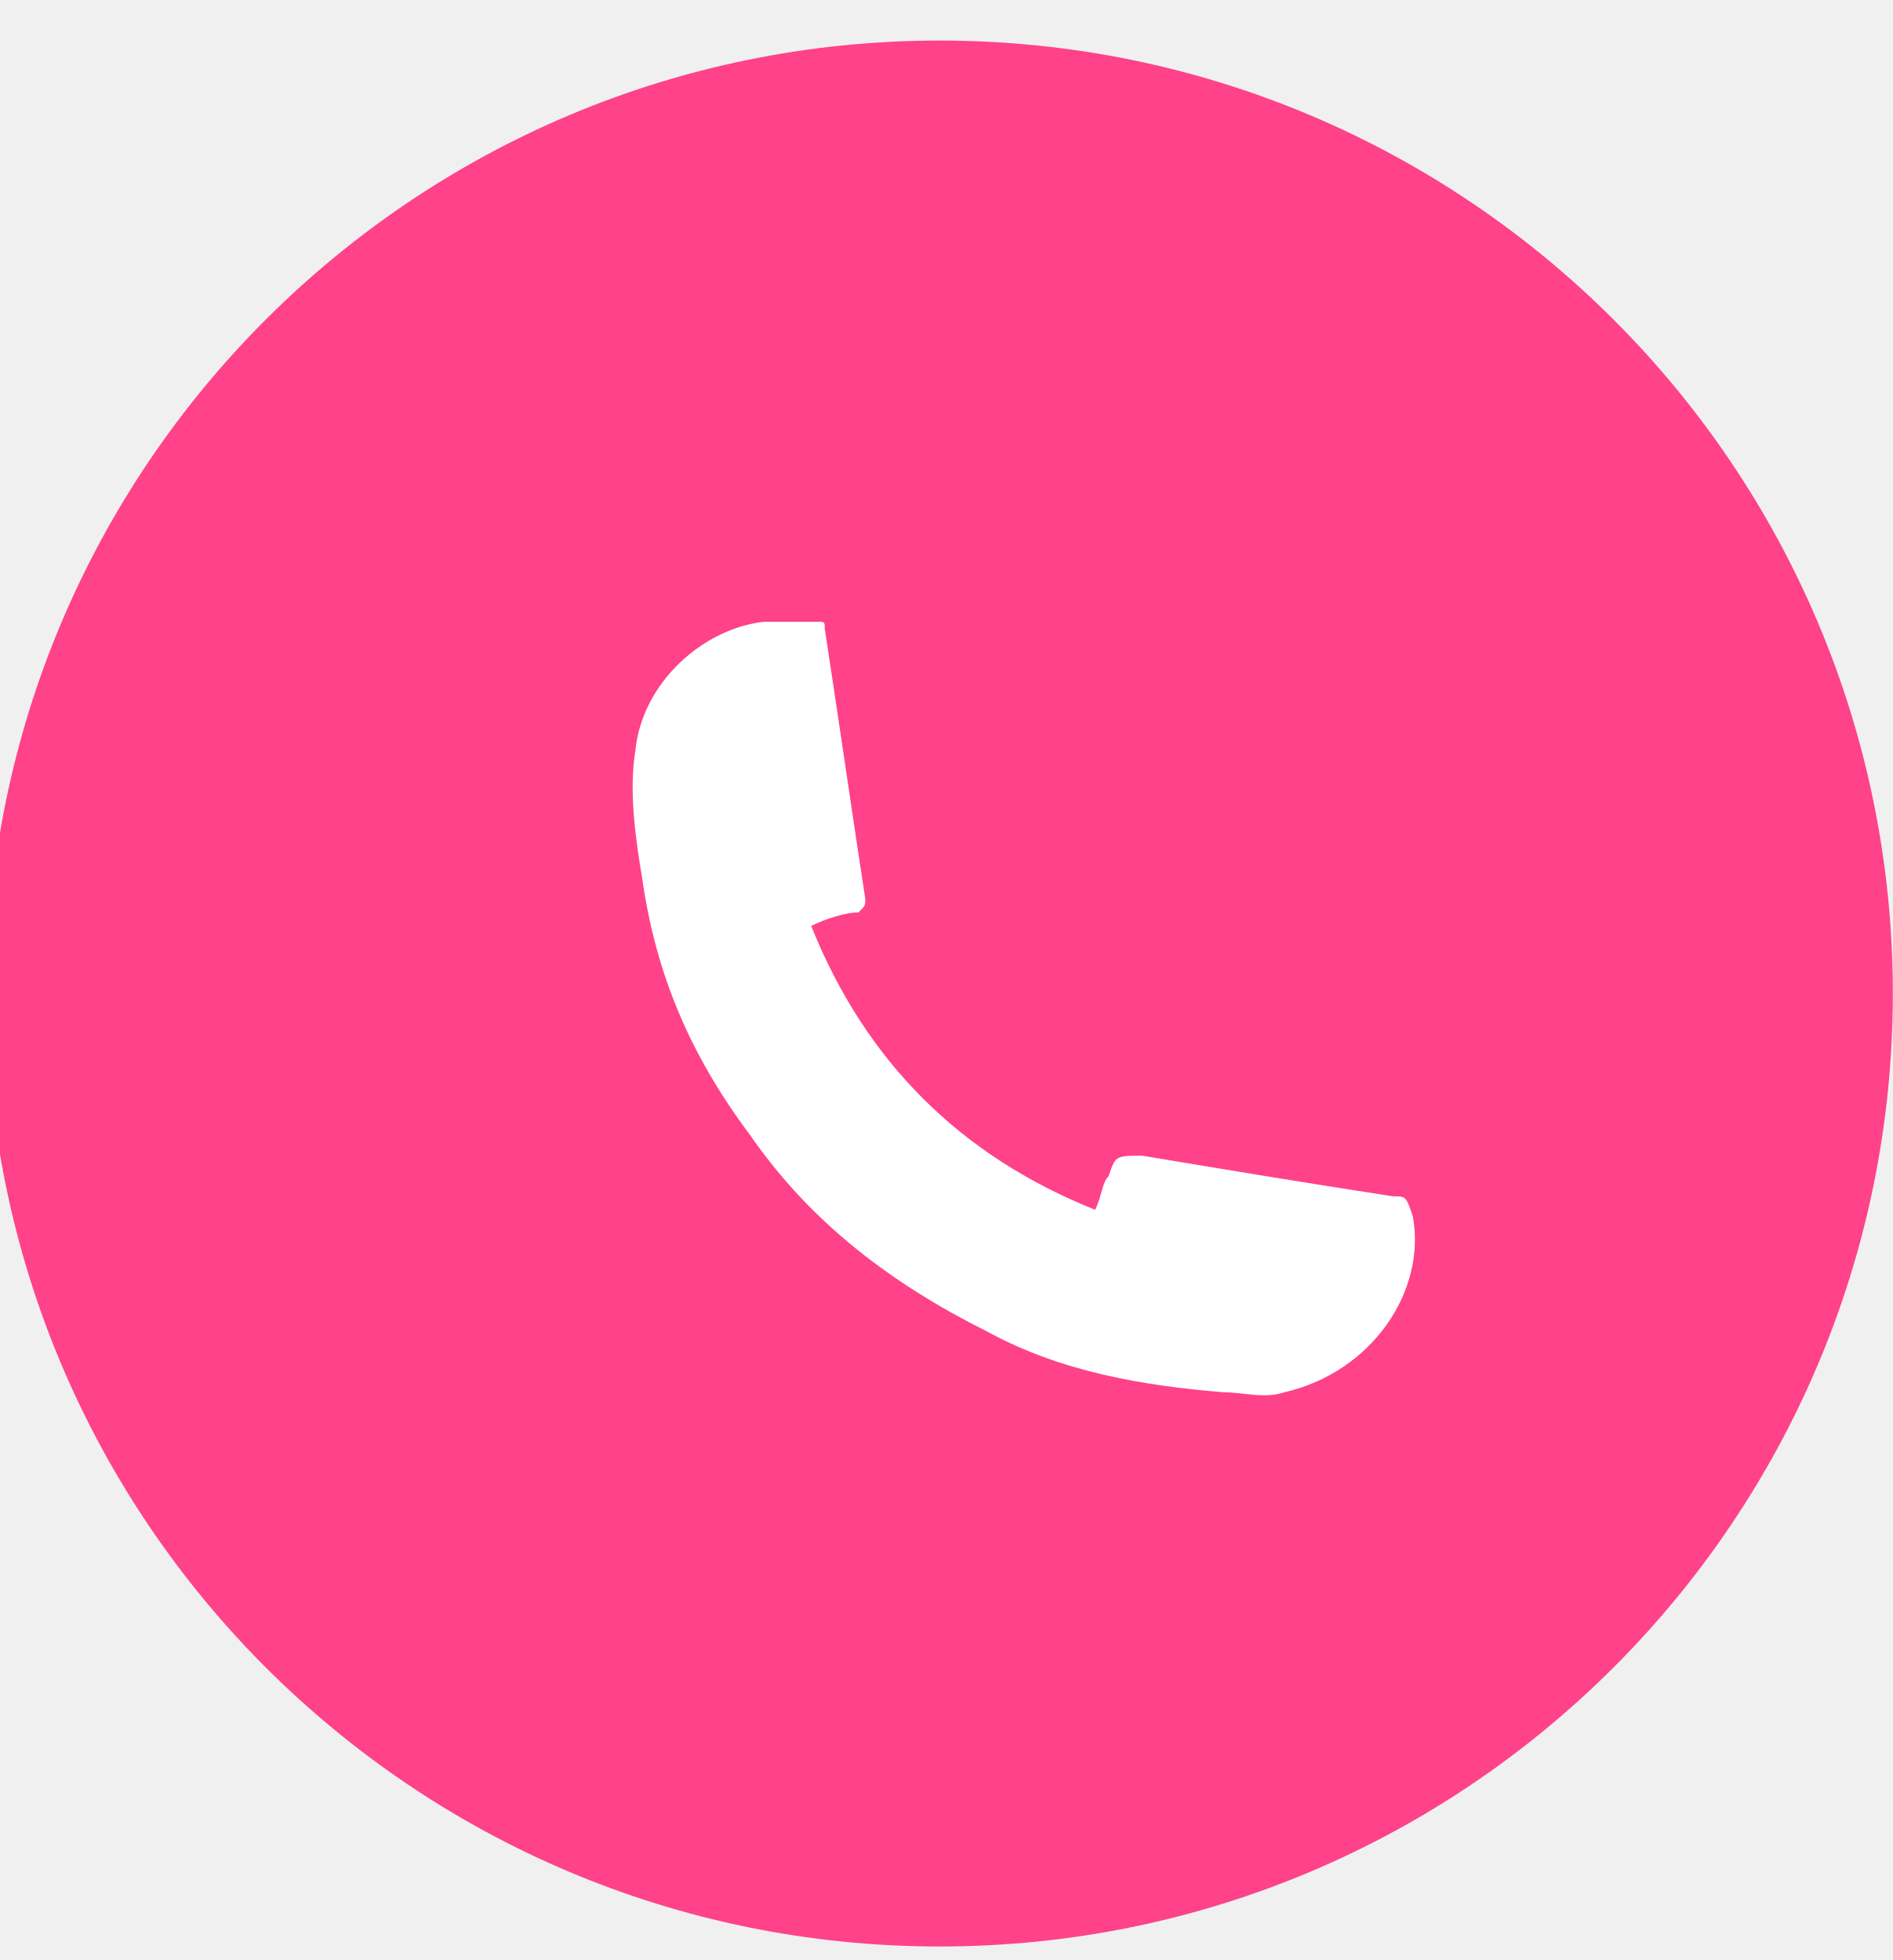
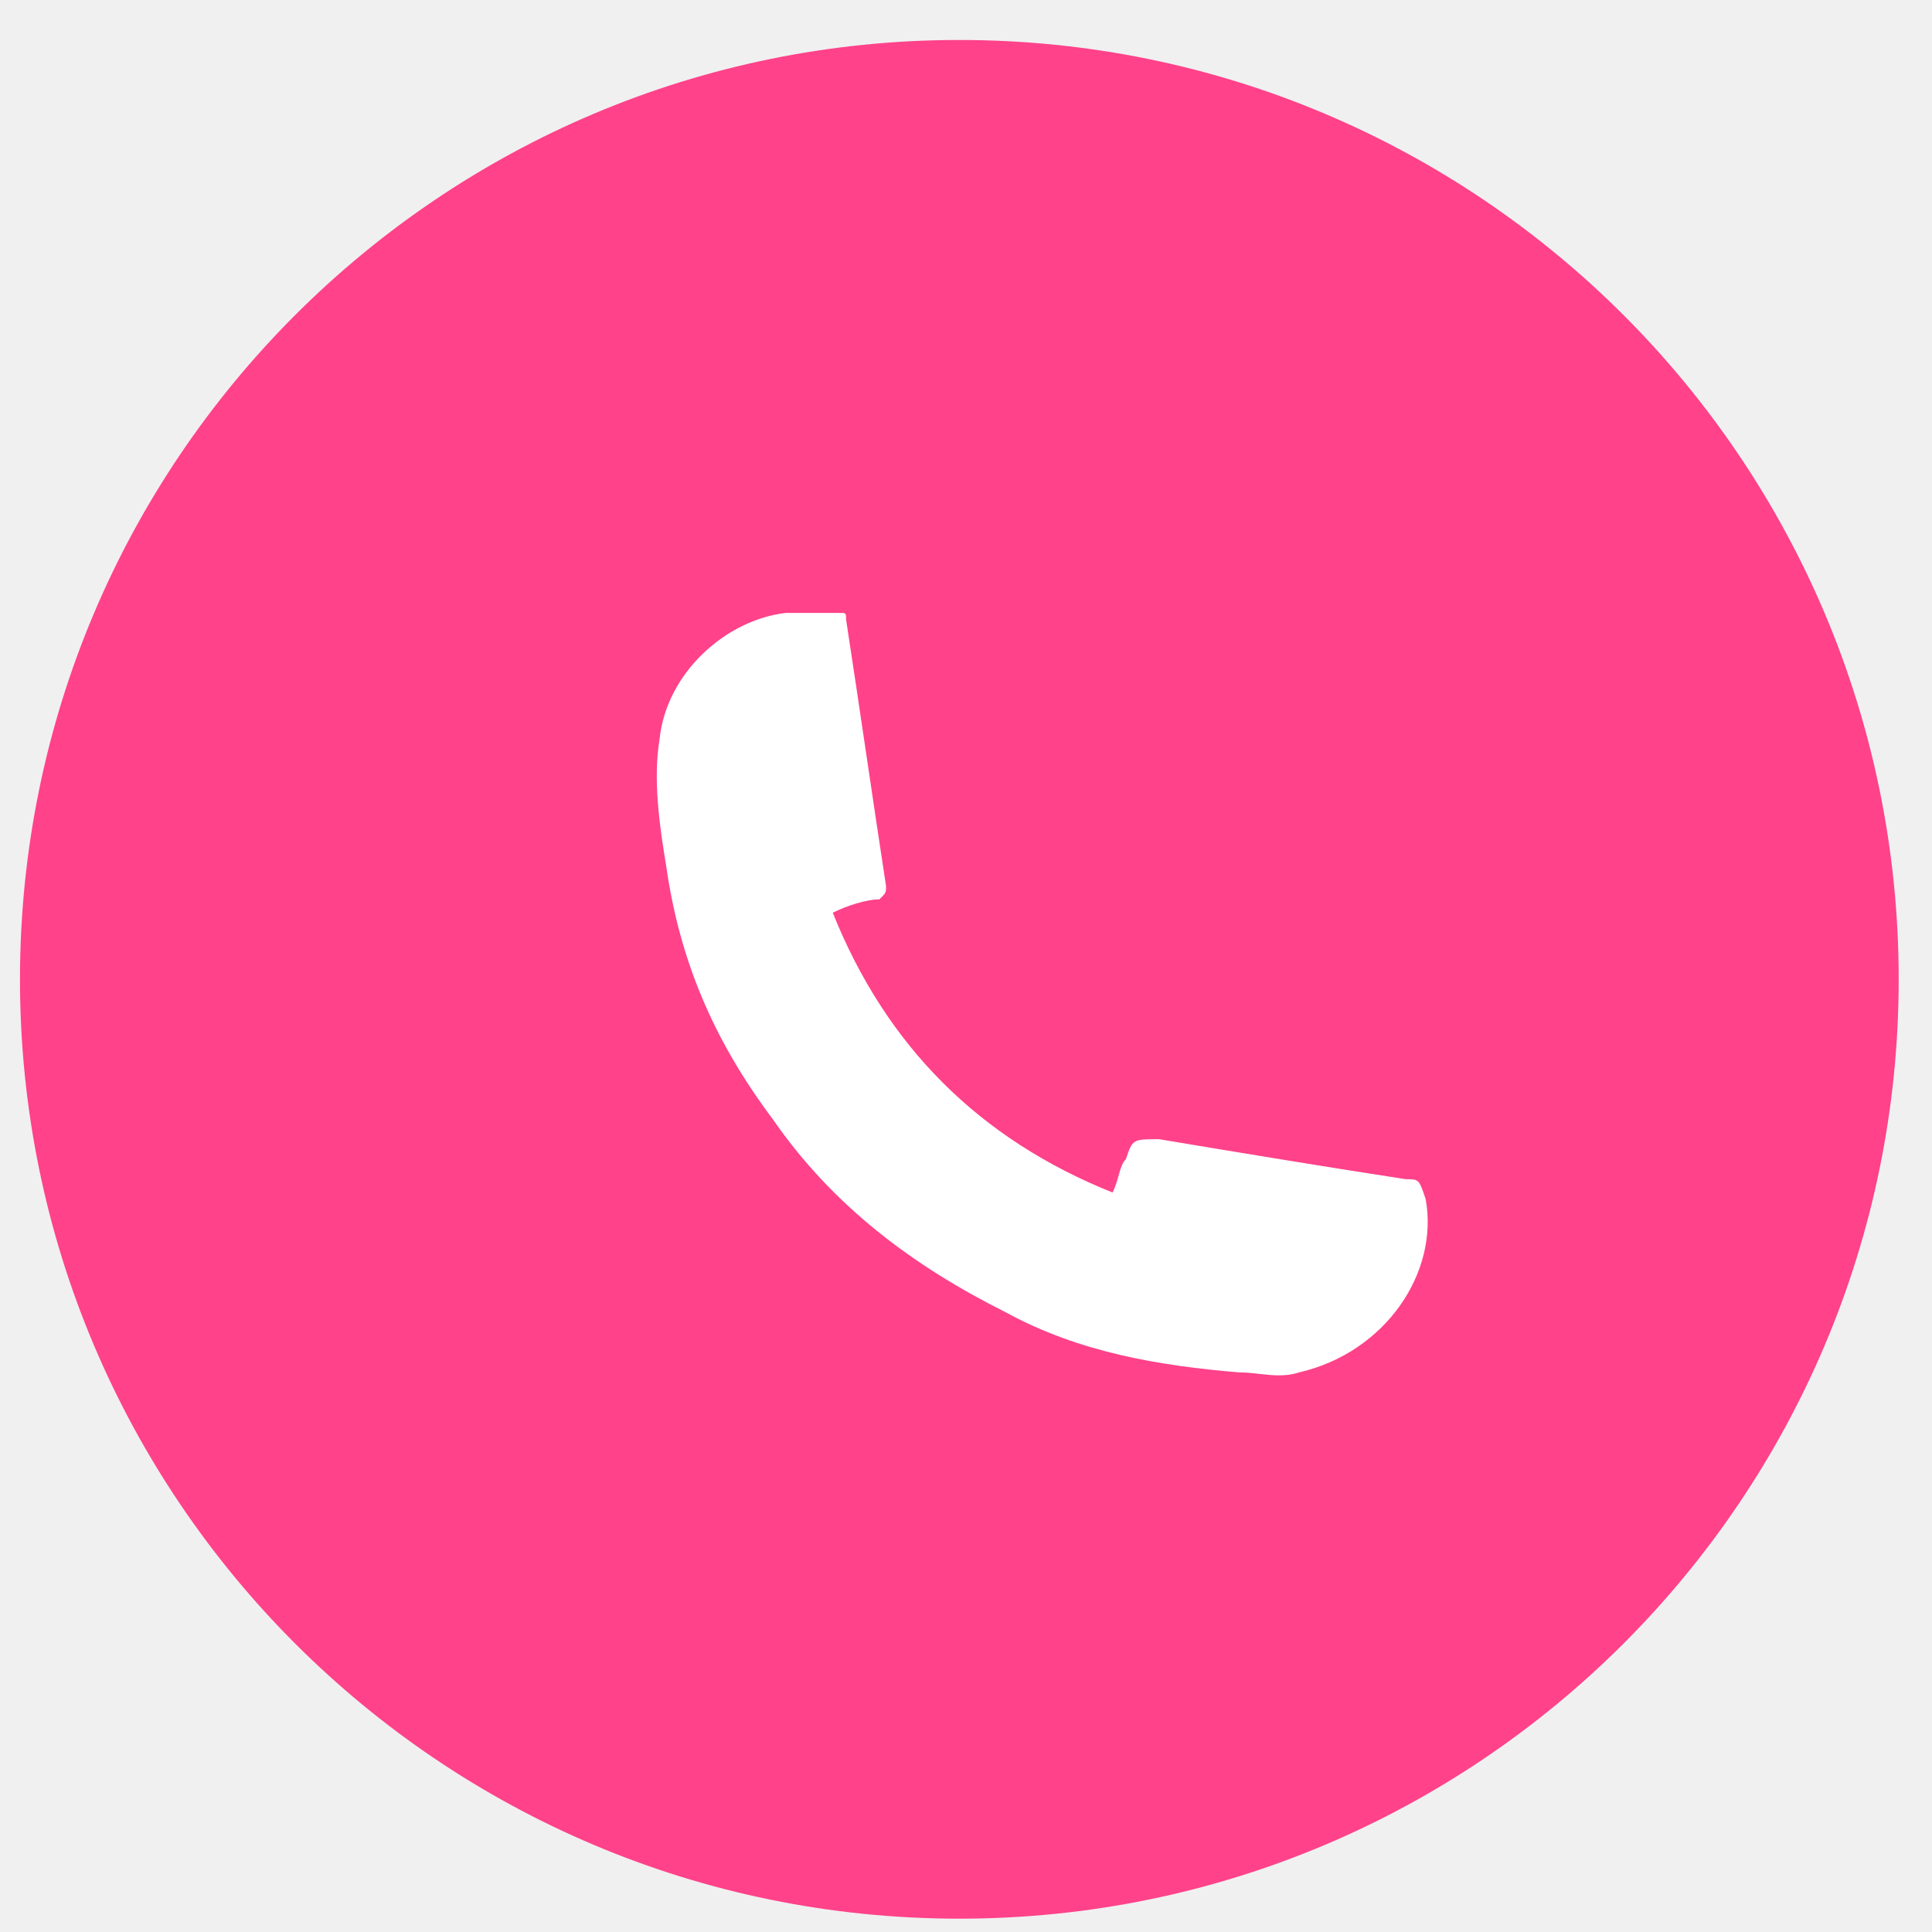
- <svg xmlns="http://www.w3.org/2000/svg" version="1.1" id="Layer_1" x="0px" y="0px" viewBox="0 0 28 29" style="enable-background:new 0 0 28 29;" xml:space="preserve">
+ <svg xmlns="http://www.w3.org/2000/svg" version="1.1" width="25" height="25" id="Layer_1" x="0px" y="0px" viewBox="0 0 28 29" style="enable-background:new 0 0 28 29;" xml:space="preserve">
  <style type="text/css">
	.st0{fill:#ff428a;}
	.st1{fill:#FFFFFF;}
</style>
  <circle class="st0" cx="13.9" cy="14.7" r="14.1" />
  <g id="iGTu5F_19_">
    <g>
      <path class="st1" d="M12,13.7c0.8,2,2.2,3.4,4.2,4.2c0.1-0.2,0.1-0.4,0.2-0.5c0.1-0.3,0.1-0.3,0.5-0.3c1.2,0.2,2.4,0.4,3.7,0.6    c0.2,0,0.2,0,0.3,0.3c0.2,1.1-0.6,2.3-1.9,2.6c-0.3,0.1-0.6,0-0.9,0c-1.2-0.1-2.4-0.3-3.5-0.9c-1.4-0.7-2.6-1.6-3.5-2.9    c-0.9-1.2-1.4-2.4-1.6-3.8c-0.1-0.6-0.2-1.3-0.1-1.9c0.1-1,1-1.8,1.9-1.9c0.3,0,0.5,0,0.8,0c0.1,0,0.1,0,0.1,0.1    c0.2,1.3,0.4,2.7,0.6,4c0,0.1,0,0.1-0.1,0.2C12.5,13.5,12.2,13.6,12,13.7z" />
    </g>
  </g>
</svg>
